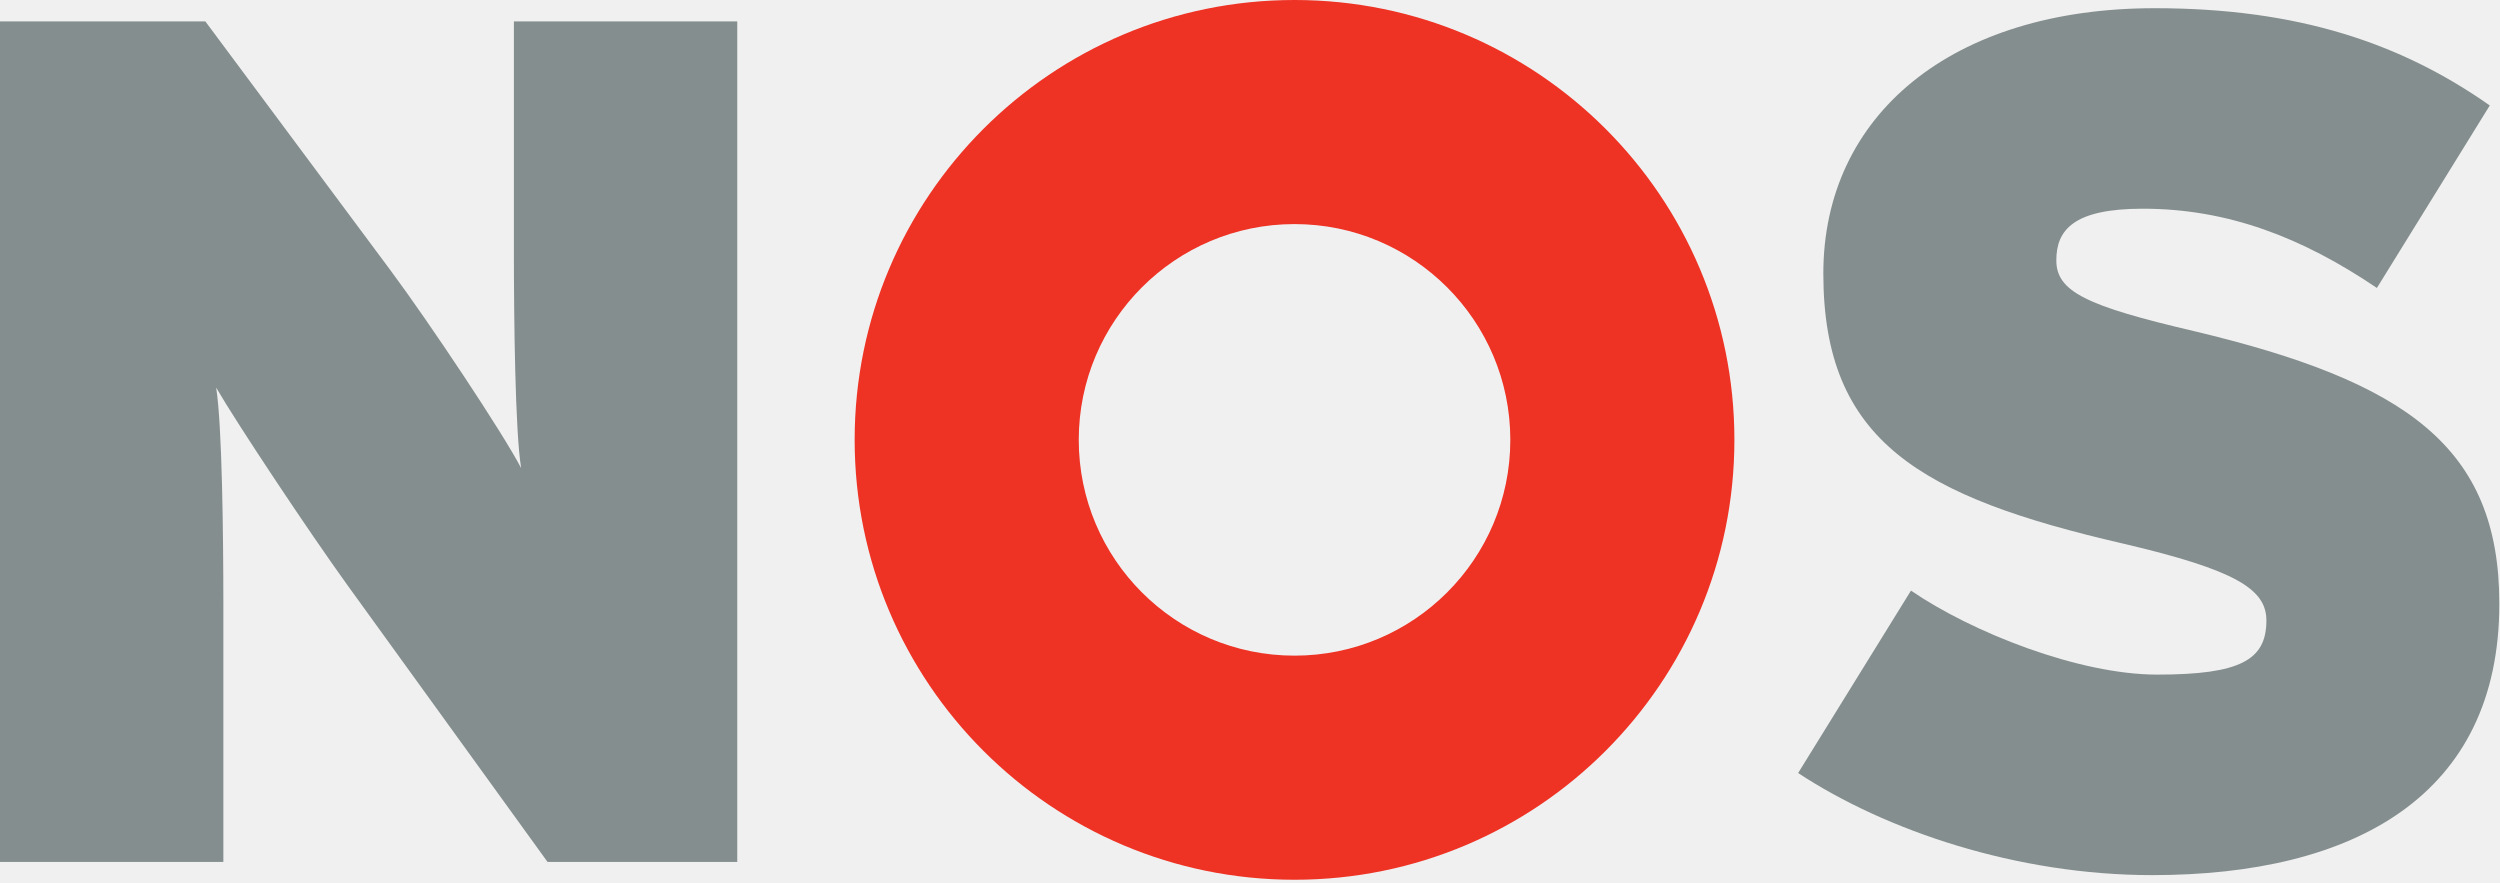
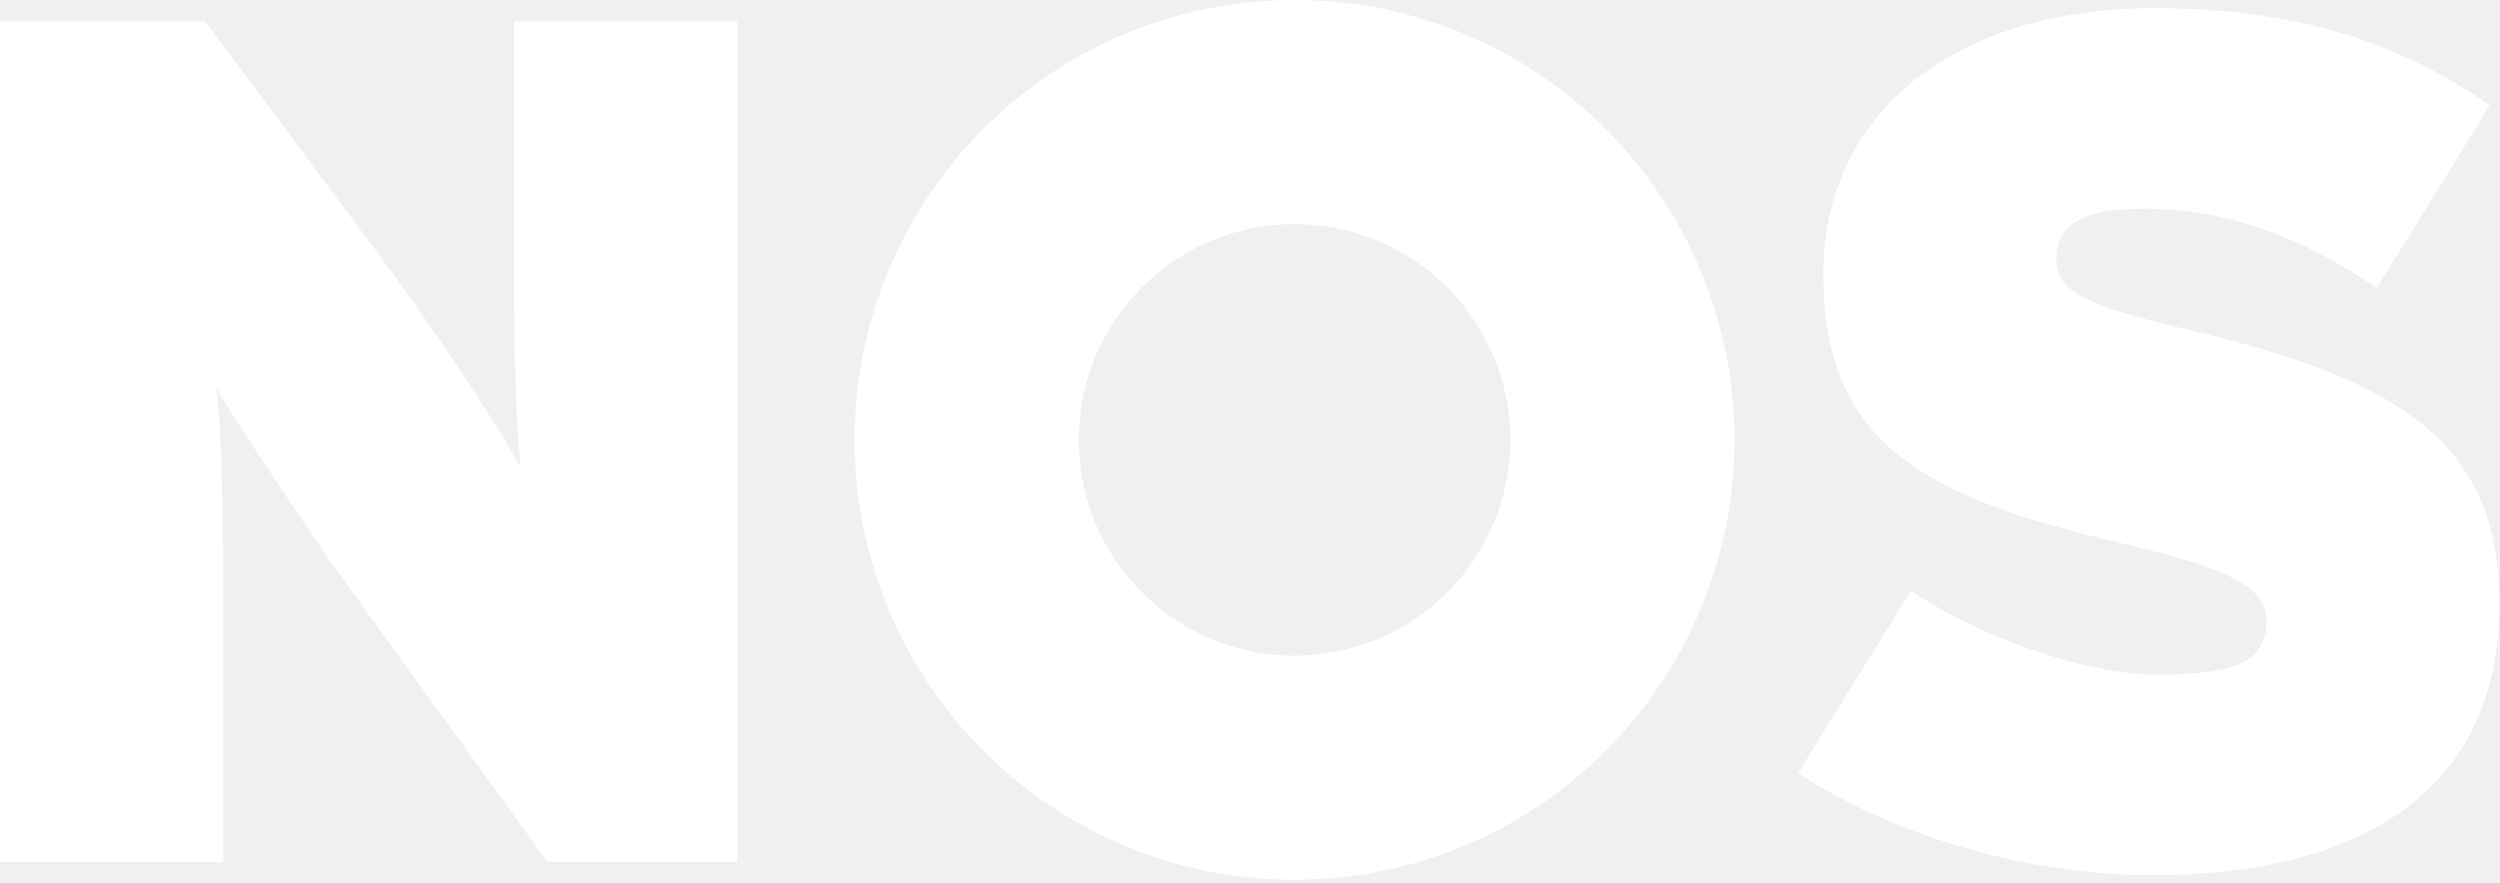
<svg xmlns="http://www.w3.org/2000/svg" width="405" height="143" viewBox="0 0 405 143">
-   <g fill="none" fill-rule="evenodd">
-     <path fill="#858E8E" fill-rule="nonzero" d="M119.434 139.629L119.434 3.465 83.25 3.465 83.25 40.621C83.25 51.707 83.449 69.801 84.422 75.828 81.5 70.183 69.442 52.098 63.219 43.734L33.266 3.465 0 3.465 0 139.629 36.184 139.629 36.184 98.004C36.184 86.914 35.989 68.824 35.016 62.793 38.516 68.824 50.184 86.332 56.215 94.699L88.699 139.629 119.434 139.629 119.434 139.629zM404.891 97.809C404.891 72.329 389.719 61.825 355.485 53.653 337.977 49.567 333.126 47.235 333.126 42.173 333.126 37.31 335.845 33.81 347.126 33.81 360.931 33.81 372.985 38.482 385.056 46.65L403.345 17.084C388.938 6.965 372.211 1.328 349.07 1.328 316.187 1.328 295.379 18.64 295.379 44.312 295.379 71.546 311.141 80.496 344.008 88.078 362.289 92.363 367.156 95.473 367.156 100.527 367.156 106.949 362.875 109.285 349.453 109.285 336.812 109.285 319.5 102.473 309.578 95.676L291.297 125.231C305.496 134.567 326.703 141.77 348.672 141.77 381.359 141.77 404.891 128.926 404.891 97.809L404.891 97.809z" />
-     <path fill="#EE3224" d="M174.758,71.258 C174.758,51.953 190.406,36.301 209.711,36.301 C229.02,36.301 244.672,51.953 244.672,71.258 C244.672,90.567 229.02,106.215 209.711,106.215 C190.406,106.215 174.758,90.566 174.758,71.258 L174.758,71.258 Z M138.453,71.258 C138.453,31.902 170.355,0 209.711,0 C249.067,0 280.973,31.902 280.973,71.258 C280.973,110.614 249.067,142.52 209.711,142.52 C170.355,142.52 138.453,110.613 138.453,71.258 L138.453,71.258 Z" />
+   <g fill="#ffffff" fill-rule="evenodd">
+     <path fill-rule="nonzero" d="M119.434 139.629L119.434 3.465 83.25 3.465 83.25 40.621C83.25 51.707 83.449 69.801 84.422 75.828 81.5 70.183 69.442 52.098 63.219 43.734L33.266 3.465 0 3.465 0 139.629 36.184 139.629 36.184 98.004C36.184 86.914 35.989 68.824 35.016 62.793 38.516 68.824 50.184 86.332 56.215 94.699L88.699 139.629 119.434 139.629 119.434 139.629zM404.891 97.809C404.891 72.329 389.719 61.825 355.485 53.653 337.977 49.567 333.126 47.235 333.126 42.173 333.126 37.31 335.845 33.81 347.126 33.81 360.931 33.81 372.985 38.482 385.056 46.65L403.345 17.084C388.938 6.965 372.211 1.328 349.07 1.328 316.187 1.328 295.379 18.64 295.379 44.312 295.379 71.546 311.141 80.496 344.008 88.078 362.289 92.363 367.156 95.473 367.156 100.527 367.156 106.949 362.875 109.285 349.453 109.285 336.812 109.285 319.5 102.473 309.578 95.676L291.297 125.231C305.496 134.567 326.703 141.77 348.672 141.77 381.359 141.77 404.891 128.926 404.891 97.809L404.891 97.809z" />
+     <path d="M174.758,71.258 C174.758,51.953 190.406,36.301 209.711,36.301 C229.02,36.301 244.672,51.953 244.672,71.258 C244.672,90.567 229.02,106.215 209.711,106.215 C190.406,106.215 174.758,90.566 174.758,71.258 L174.758,71.258 Z M138.453,71.258 C138.453,31.902 170.355,0 209.711,0 C249.067,0 280.973,31.902 280.973,71.258 C280.973,110.614 249.067,142.52 209.711,142.52 C170.355,142.52 138.453,110.613 138.453,71.258 L138.453,71.258 Z" />
  </g>
</svg>
